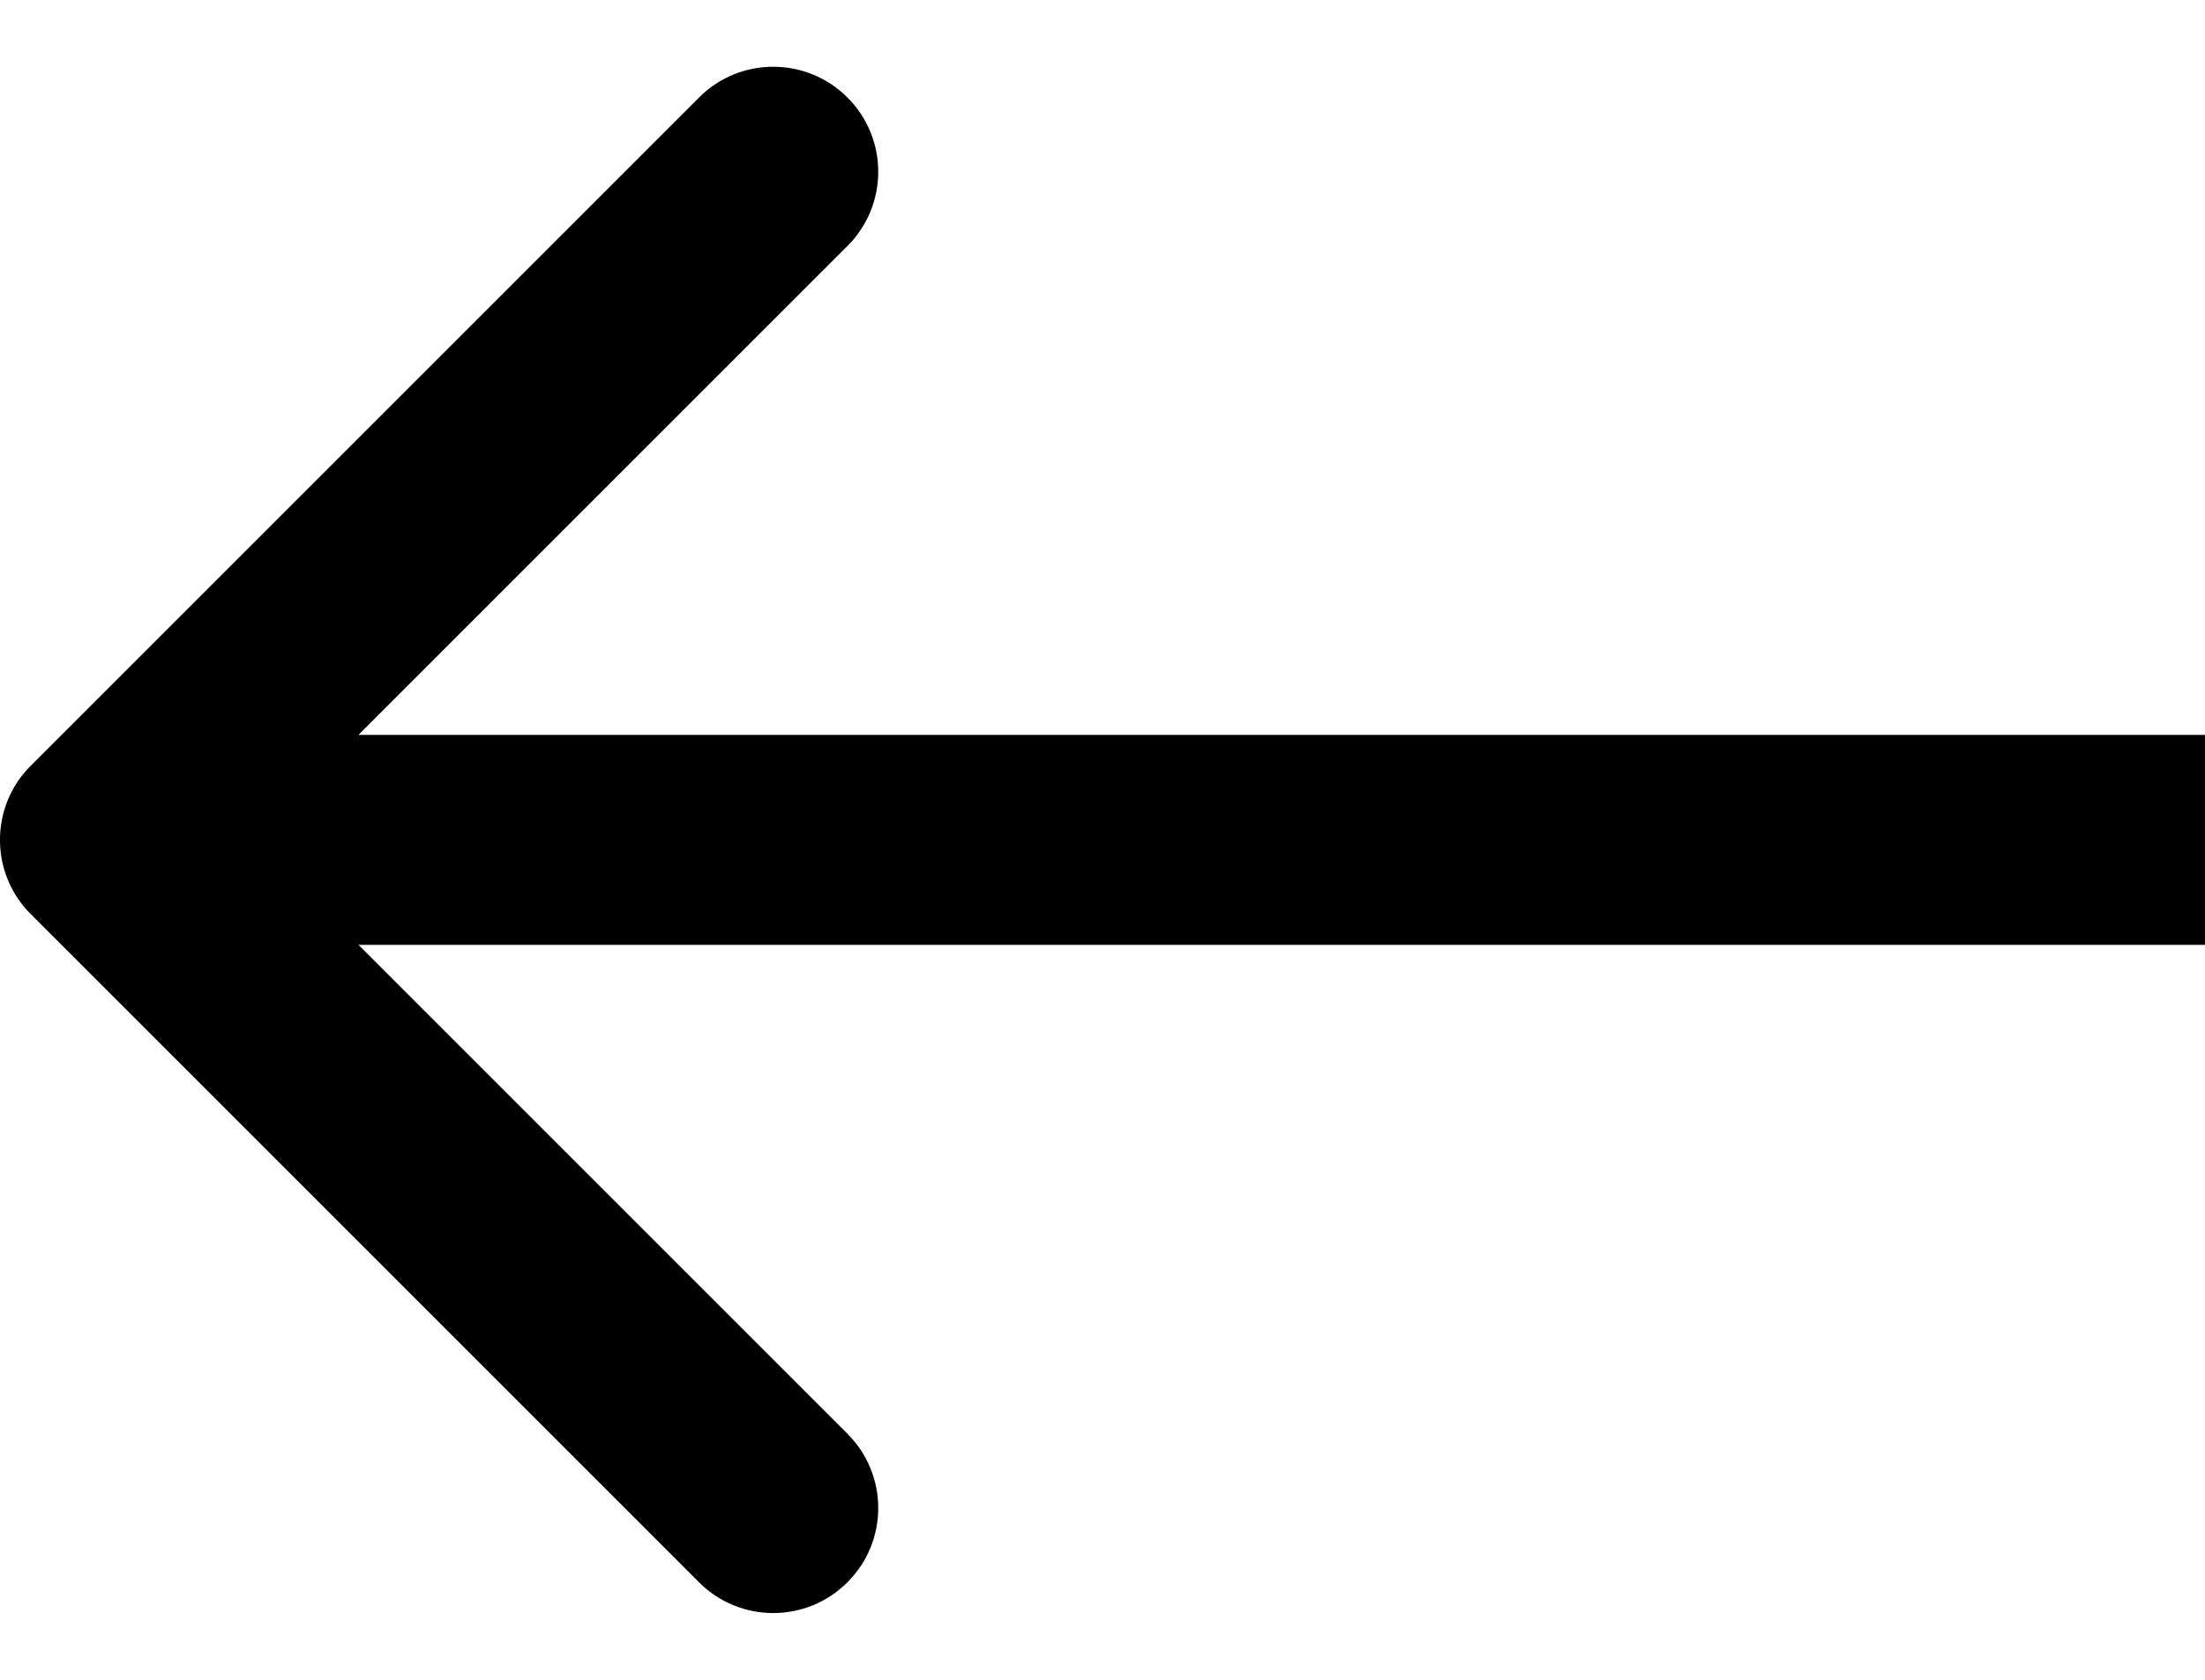
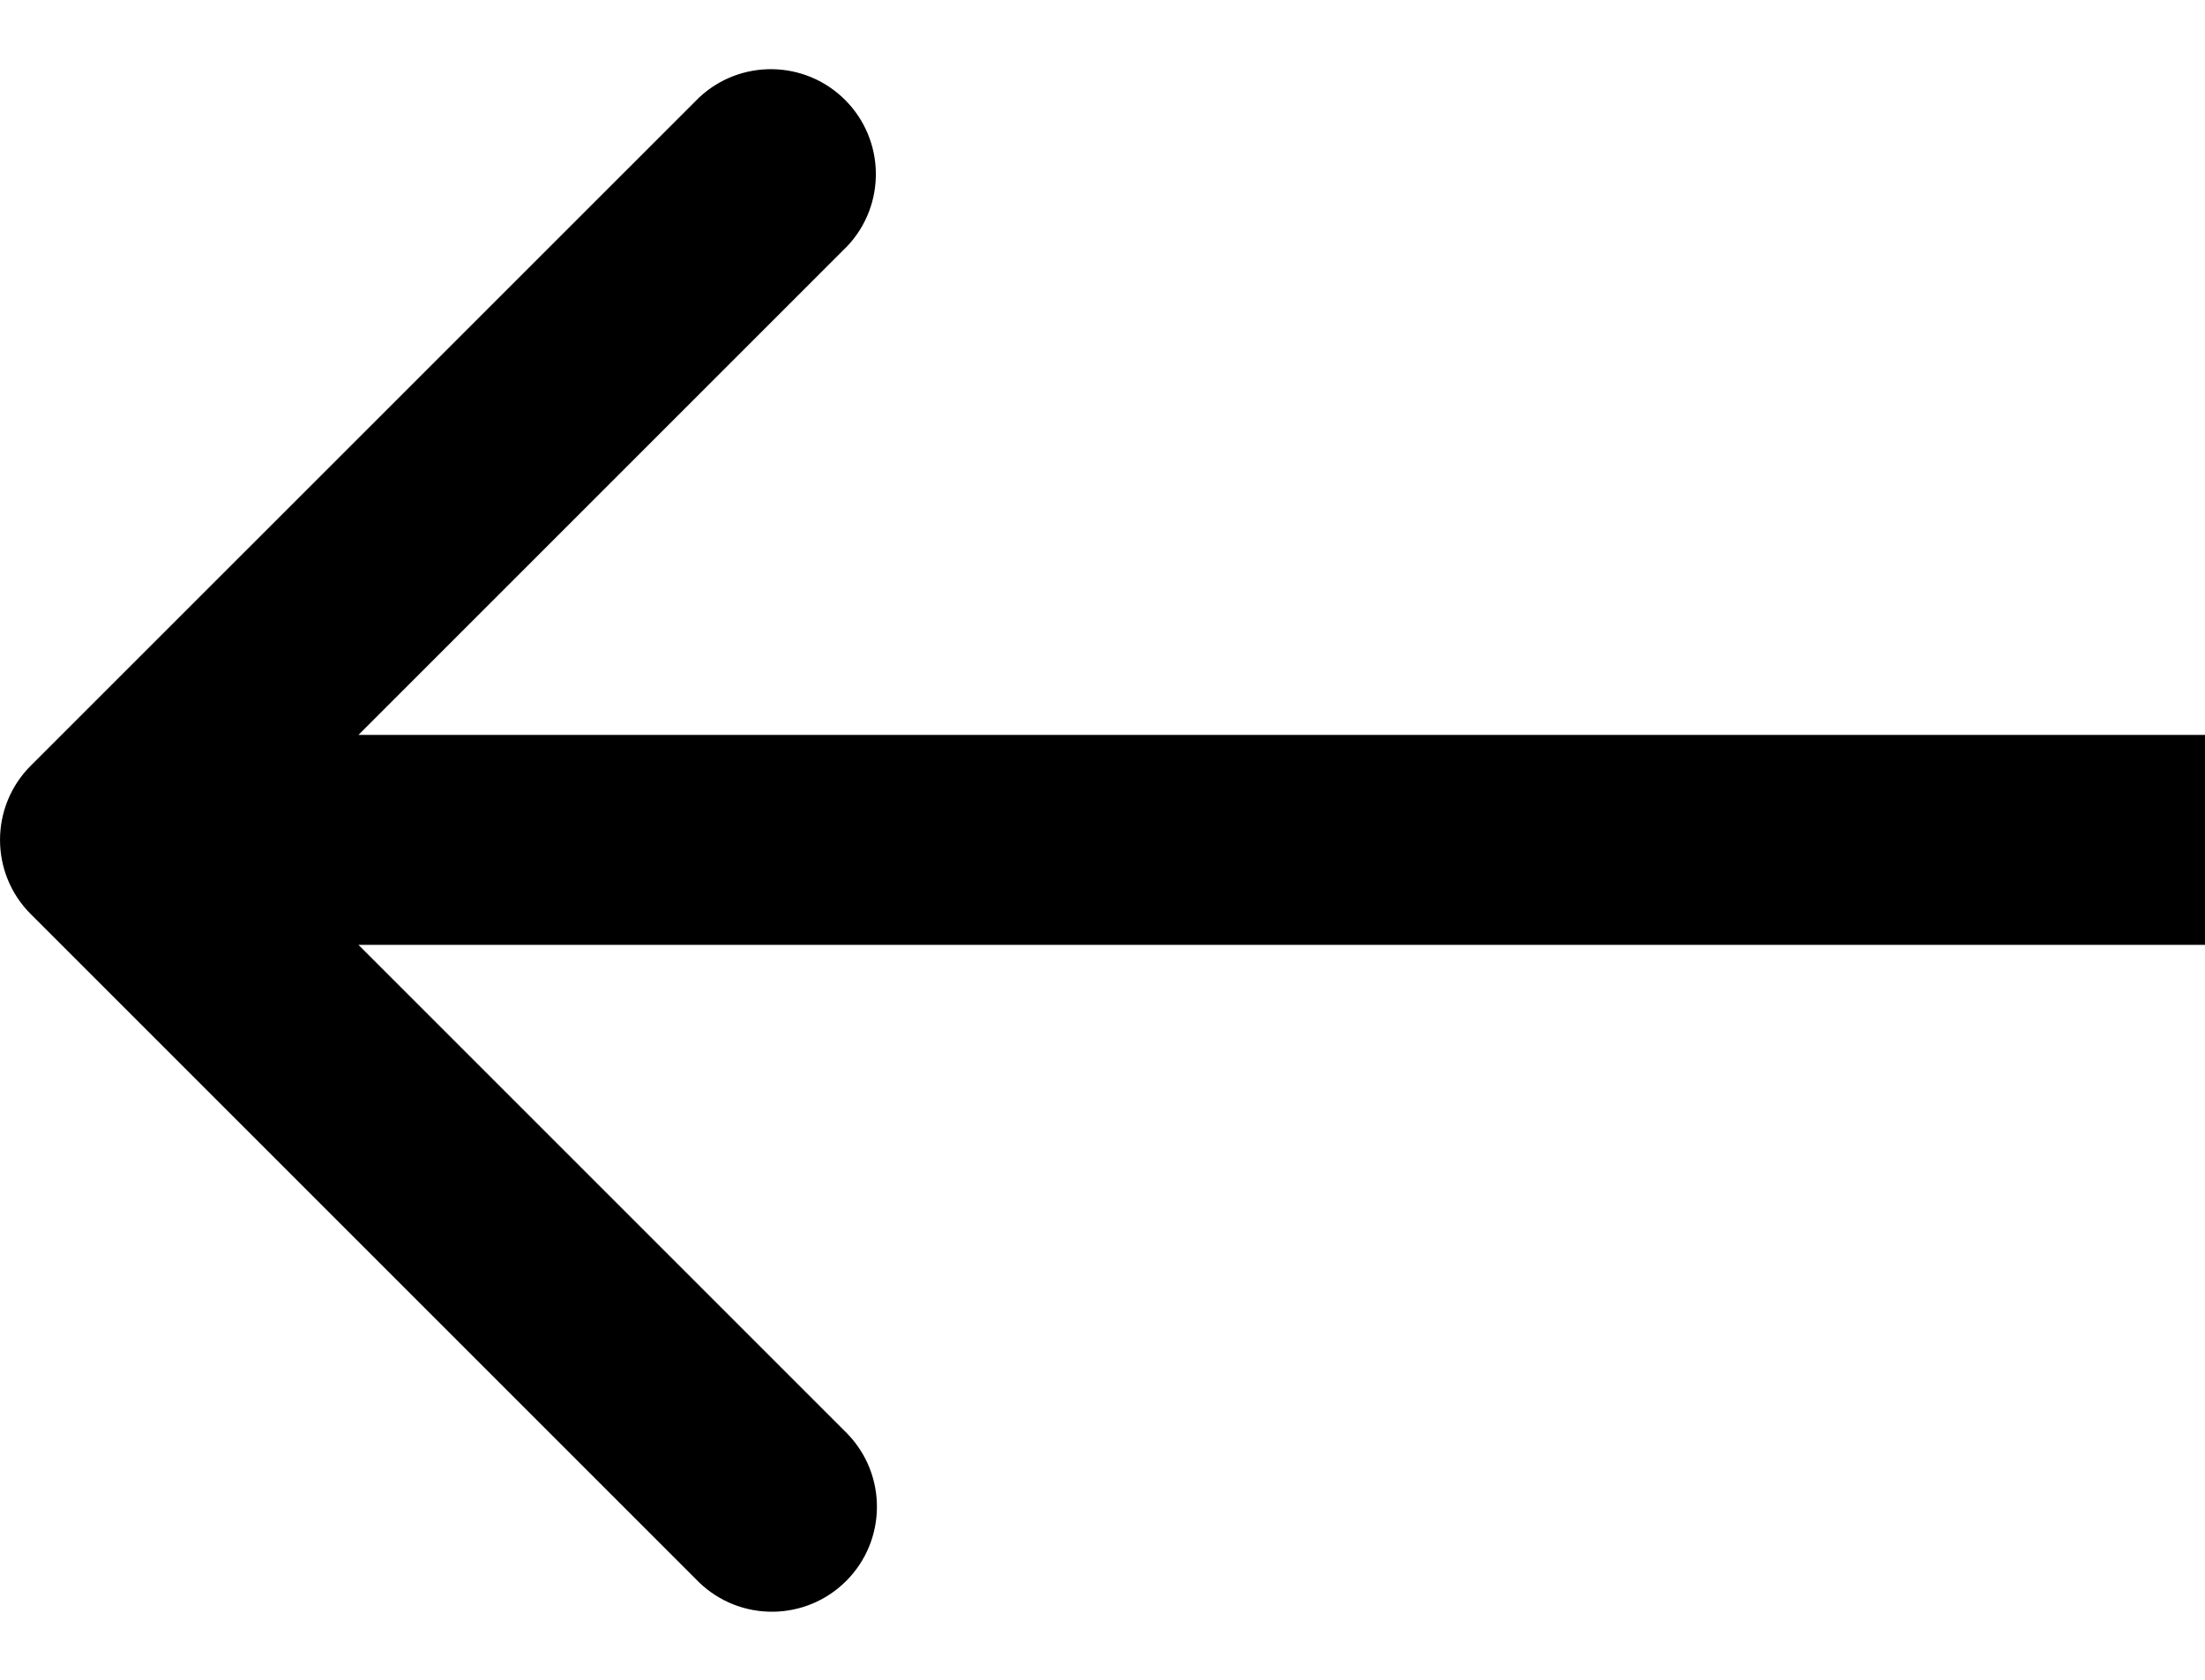
- <svg xmlns="http://www.w3.org/2000/svg" width="21" height="16" viewBox="0 0 21 16" fill="none">
-   <path d="M0.293 7.293C-0.098 7.683 -0.098 8.317 0.293 8.707L6.657 15.071C7.047 15.462 7.681 15.462 8.071 15.071C8.462 14.681 8.462 14.047 8.071 13.657L2.414 8L8.071 2.343C8.462 1.953 8.462 1.319 8.071 0.929C7.681 0.538 7.047 0.538 6.657 0.929L0.293 7.293ZM21 7L1 7L1 9L21 9L21 7Z" fill="black" />
+ <svg xmlns="http://www.w3.org/2000/svg" width="21" height="16" fill="none">
+   <path d="M.293 7.293a1 1 0 0 0 0 1.414l6.364 6.364a1 1 0 0 0 1.414-1.414L2.414 8l5.657-5.657A1 1 0 0 0 6.657.93L.293 7.293ZM21 7H1v2h20V7Z" fill="#000" />
</svg>
